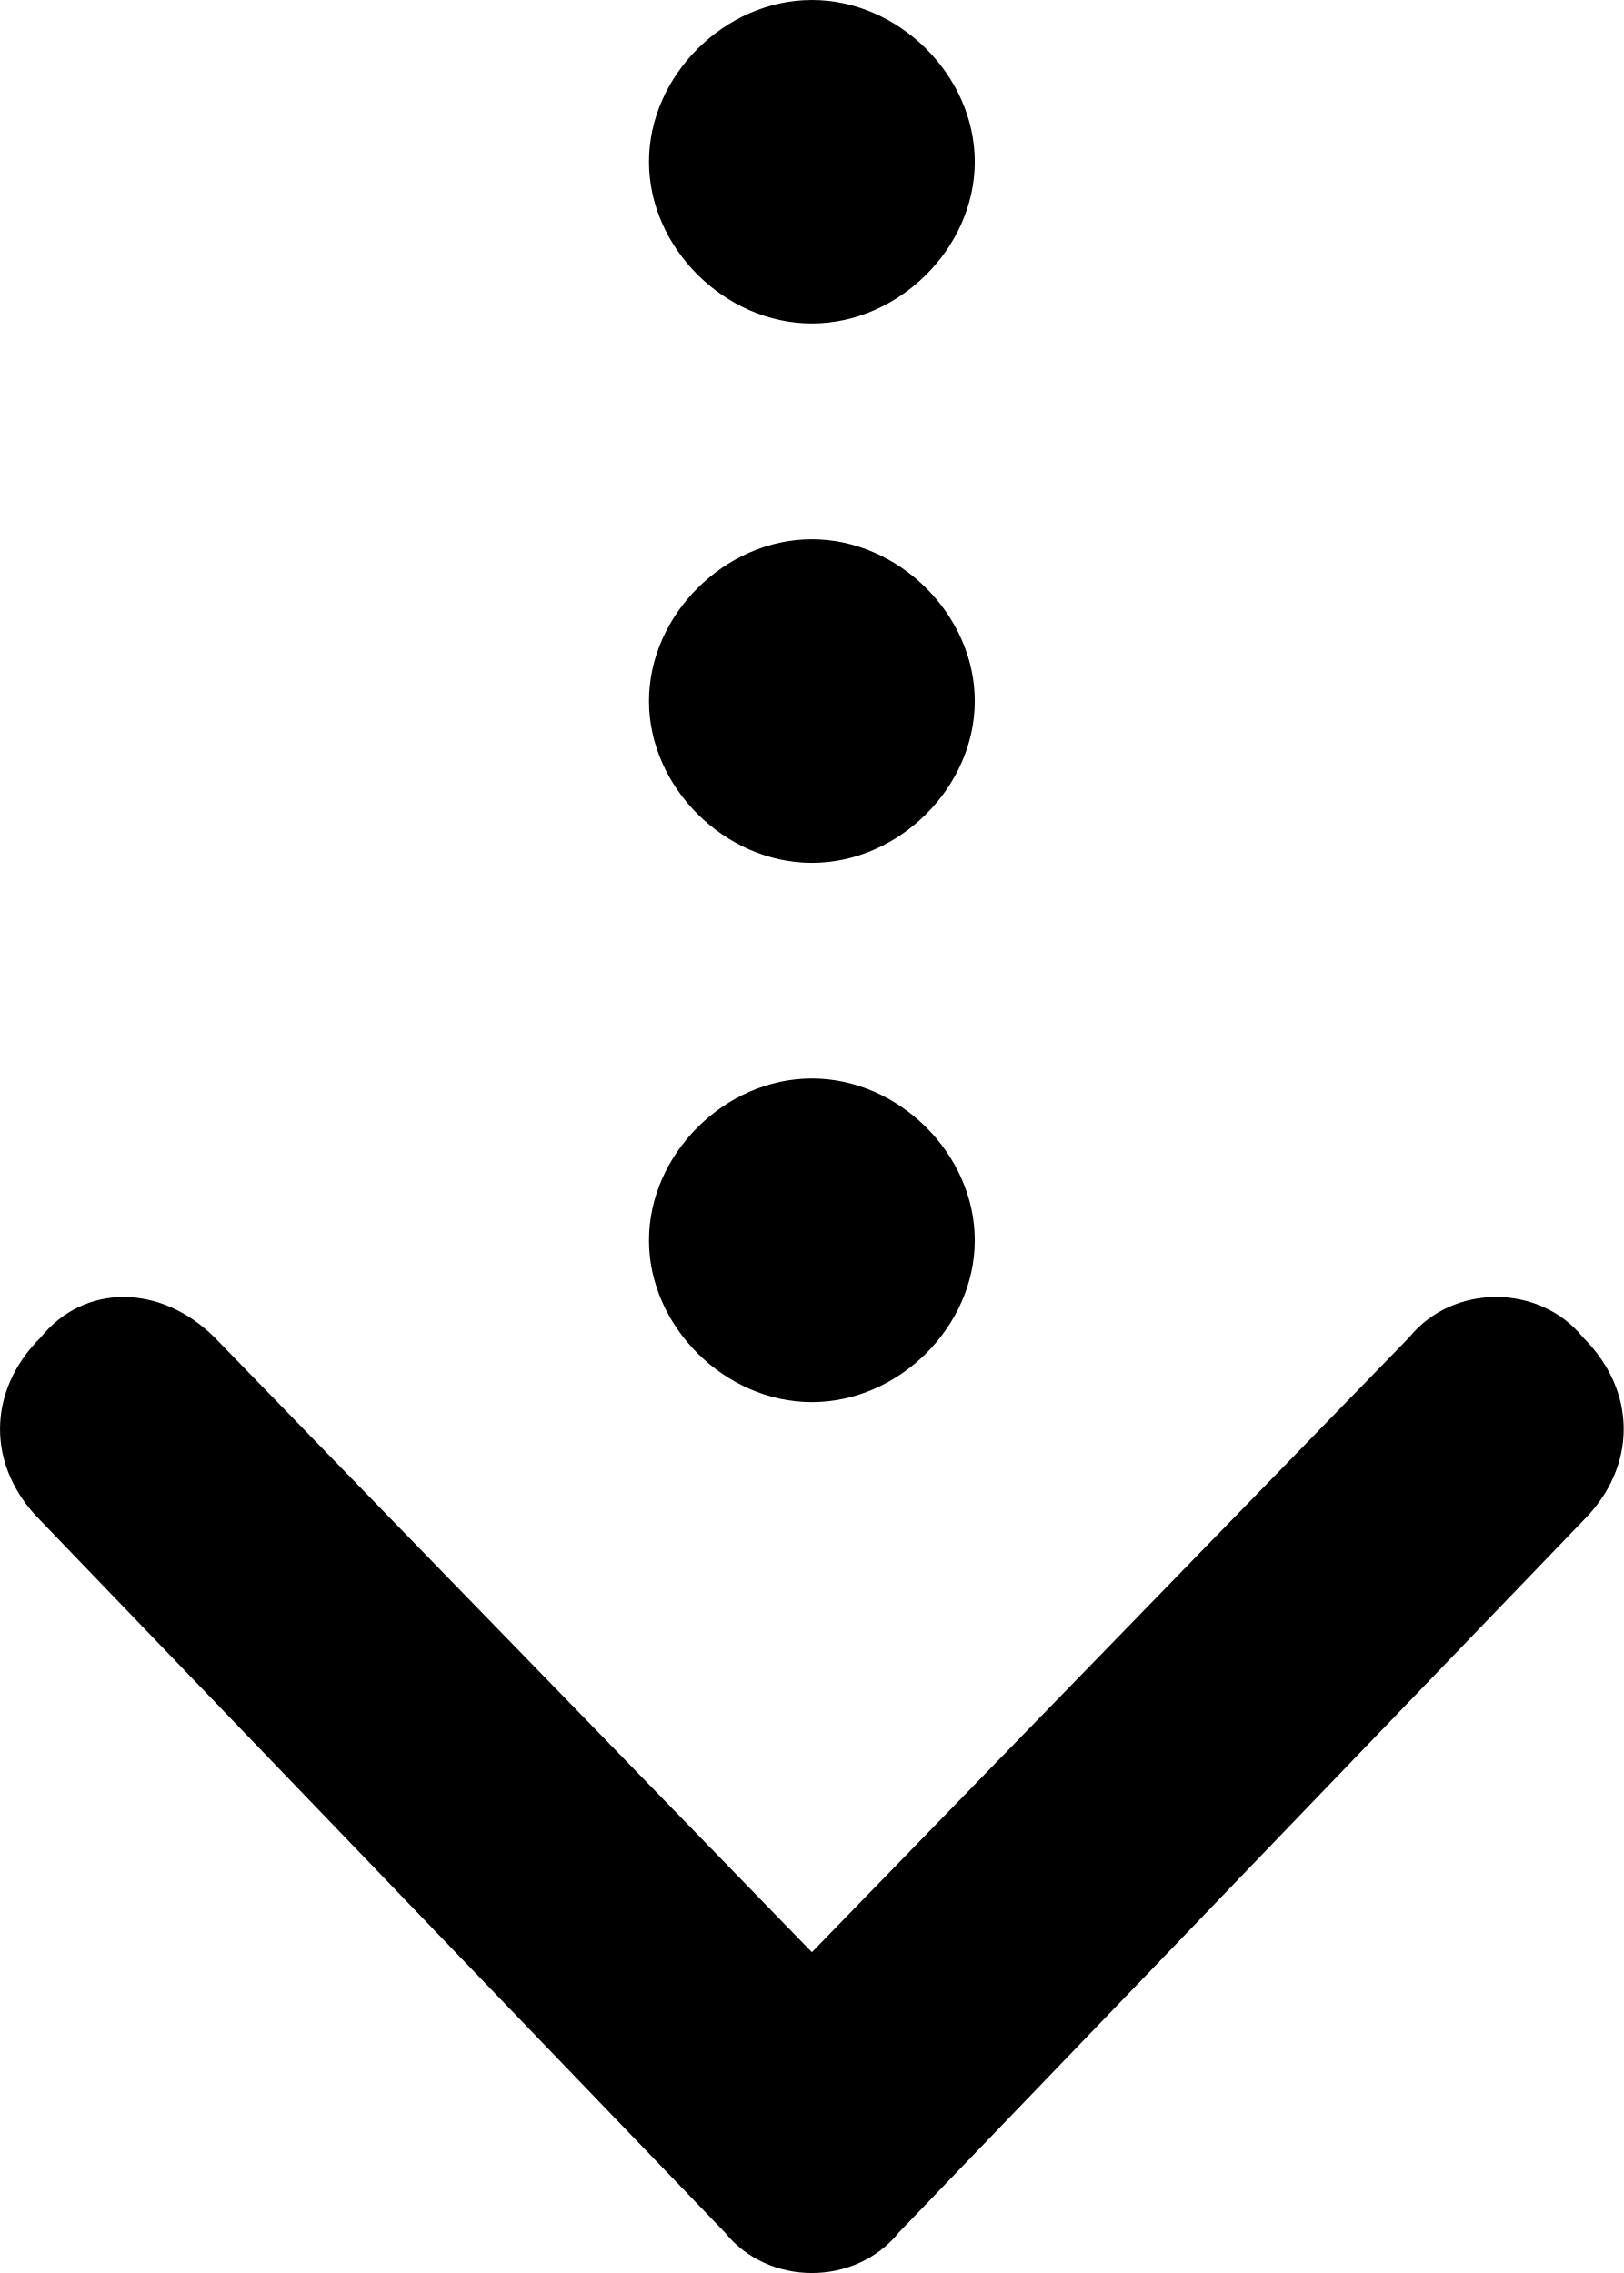
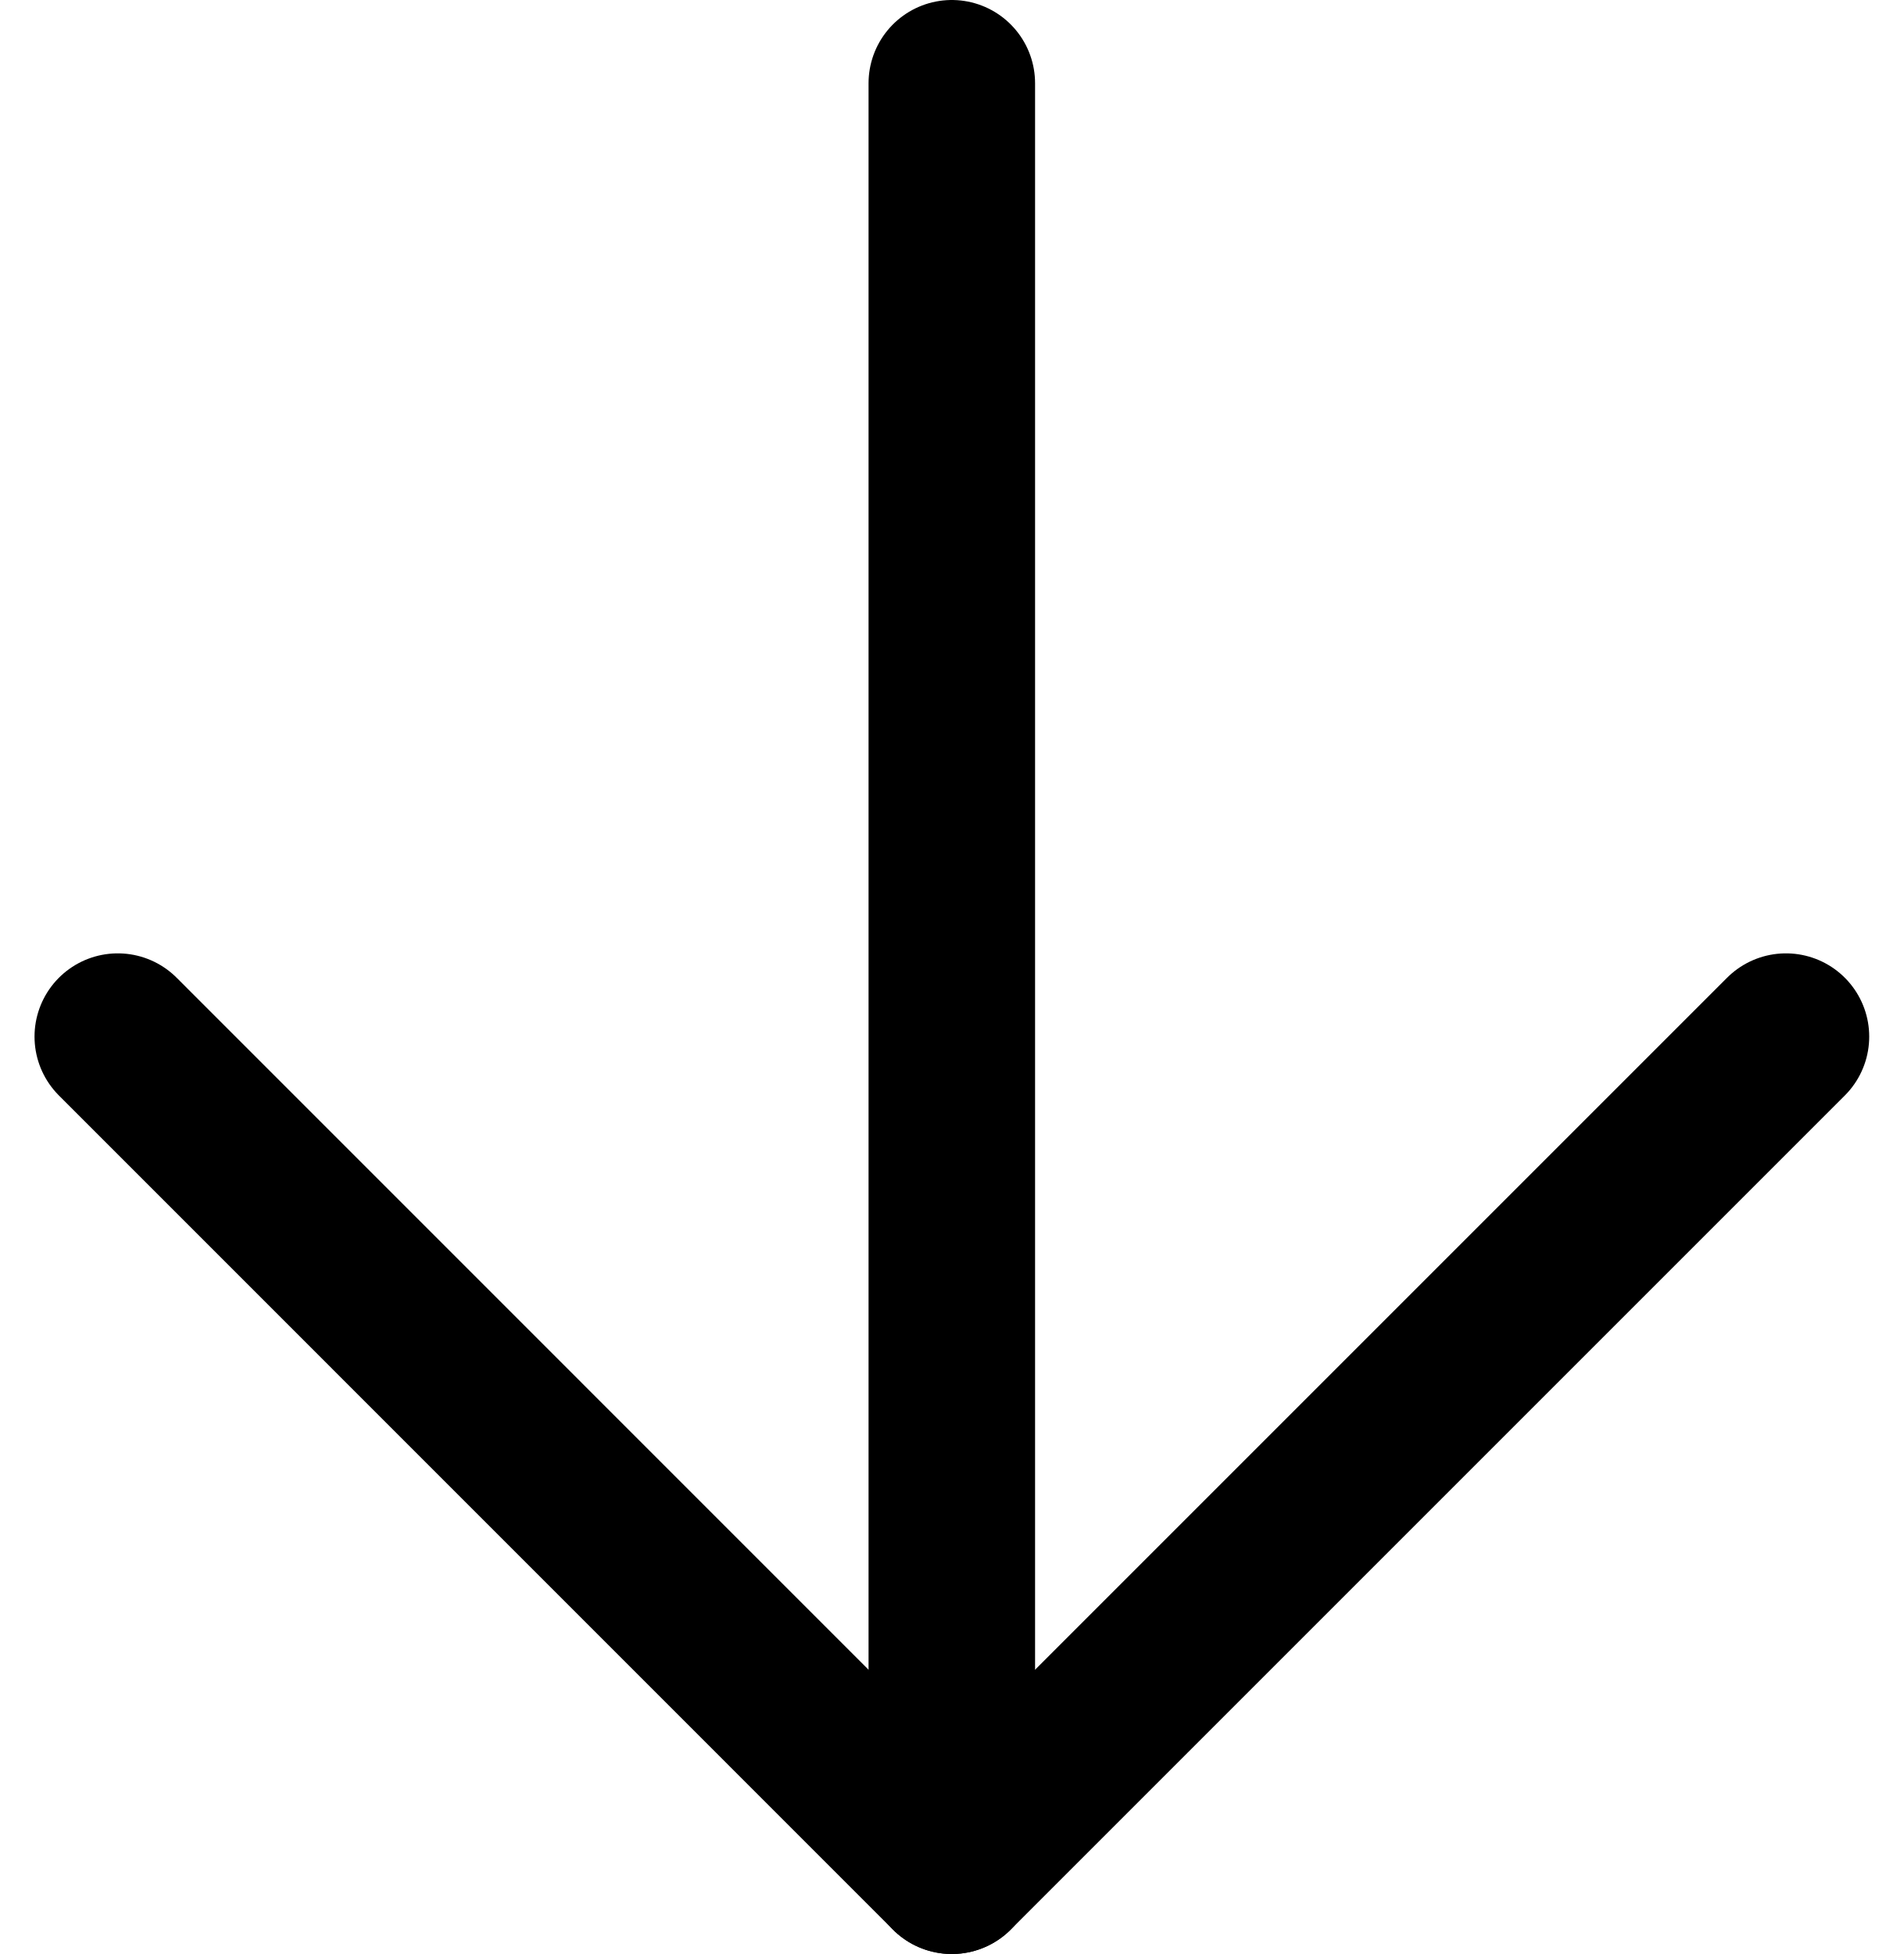
- <svg xmlns="http://www.w3.org/2000/svg" fill-rule="evenodd" stroke-linejoin="round" stroke-miterlimit="2" clip-rule="evenodd" viewBox="0 0 15 21">
-   <path fill="currentColor" fill-rule="nonzero" d="M9.005 1.495c0 .797-.702 1.494-1.505 1.494-.803 0-1.505-.697-1.505-1.494S6.697 0 7.5 0c.803 0 1.505.698 1.505 1.495zm0 4.982c0 .797-.702 1.495-1.505 1.495-.803 0-1.505-.698-1.505-1.495 0-.797.702-1.495 1.505-1.495.803 0 1.505.698 1.505 1.495zm0 4.982c0 .797-.702 1.495-1.505 1.495-.803 0-1.505-.698-1.505-1.495 0-.797.702-1.495 1.505-1.495.803 0 1.505.698 1.505 1.495zm-7.023.897l5.518 5.68 5.518-5.68c.402-.498 1.204-.498 1.606 0 .501.498.501 1.196 0 1.694l-6.321 6.576c-.402.499-1.204.499-1.606 0L.376 14.05c-.501-.498-.501-1.196 0-1.694.402-.498 1.104-.498 1.606 0 0-.1 0 0 0 0z" />
+ <svg xmlns="http://www.w3.org/2000/svg" width="17.149" height="17.602" viewBox="0 0 17.149 17.602">
+   <g id="arrow-up" transform="rotate(180 8.044 8.426)" fill="none" stroke="currentColor" stroke-linecap="round" stroke-linejoin="round" stroke-width="1.5">
+     <path vector-effect="non-scaling-stroke" id="Line_23" data-name="Line 23" transform="translate(7.514)" d="M0 16.102V0" />
+     <path vector-effect="non-scaling-stroke" id="Path_341" data-name="Path 341" d="M16.527 8.264L9.014.75 1.5 8.264" transform="translate(-1.5 -.75)" fill-rule="evenodd" />
+   </g>
</svg>
